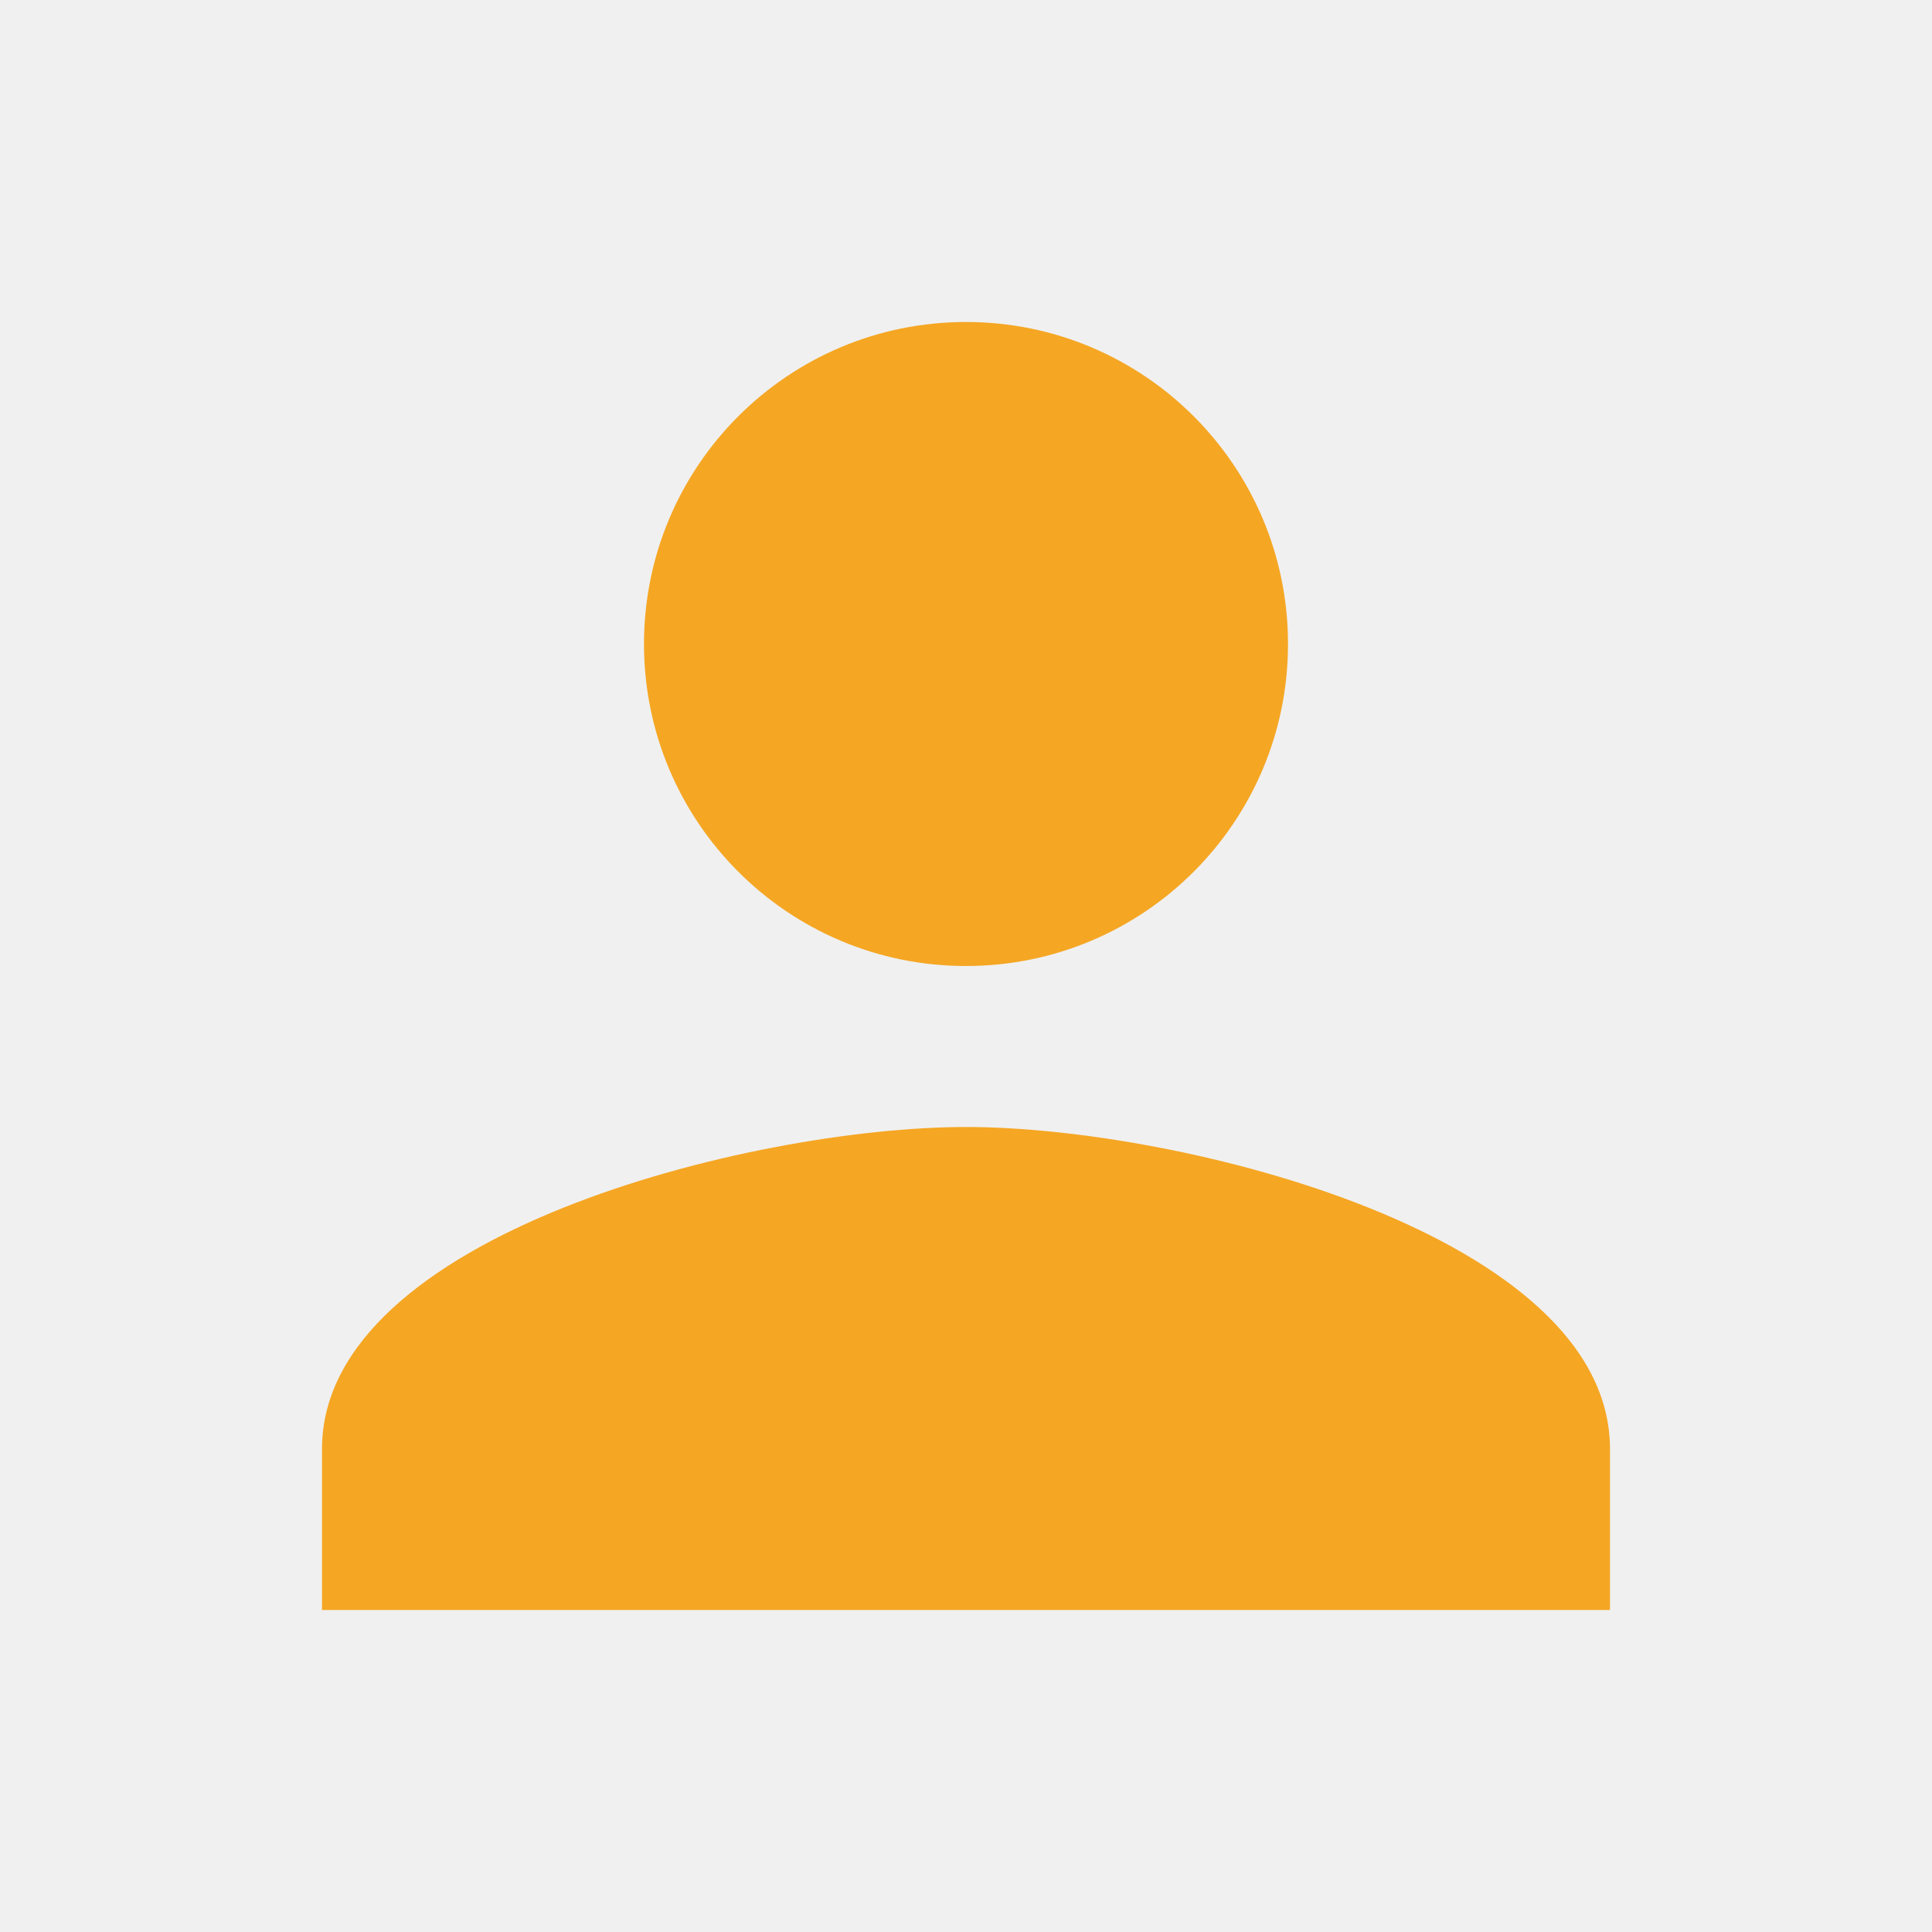
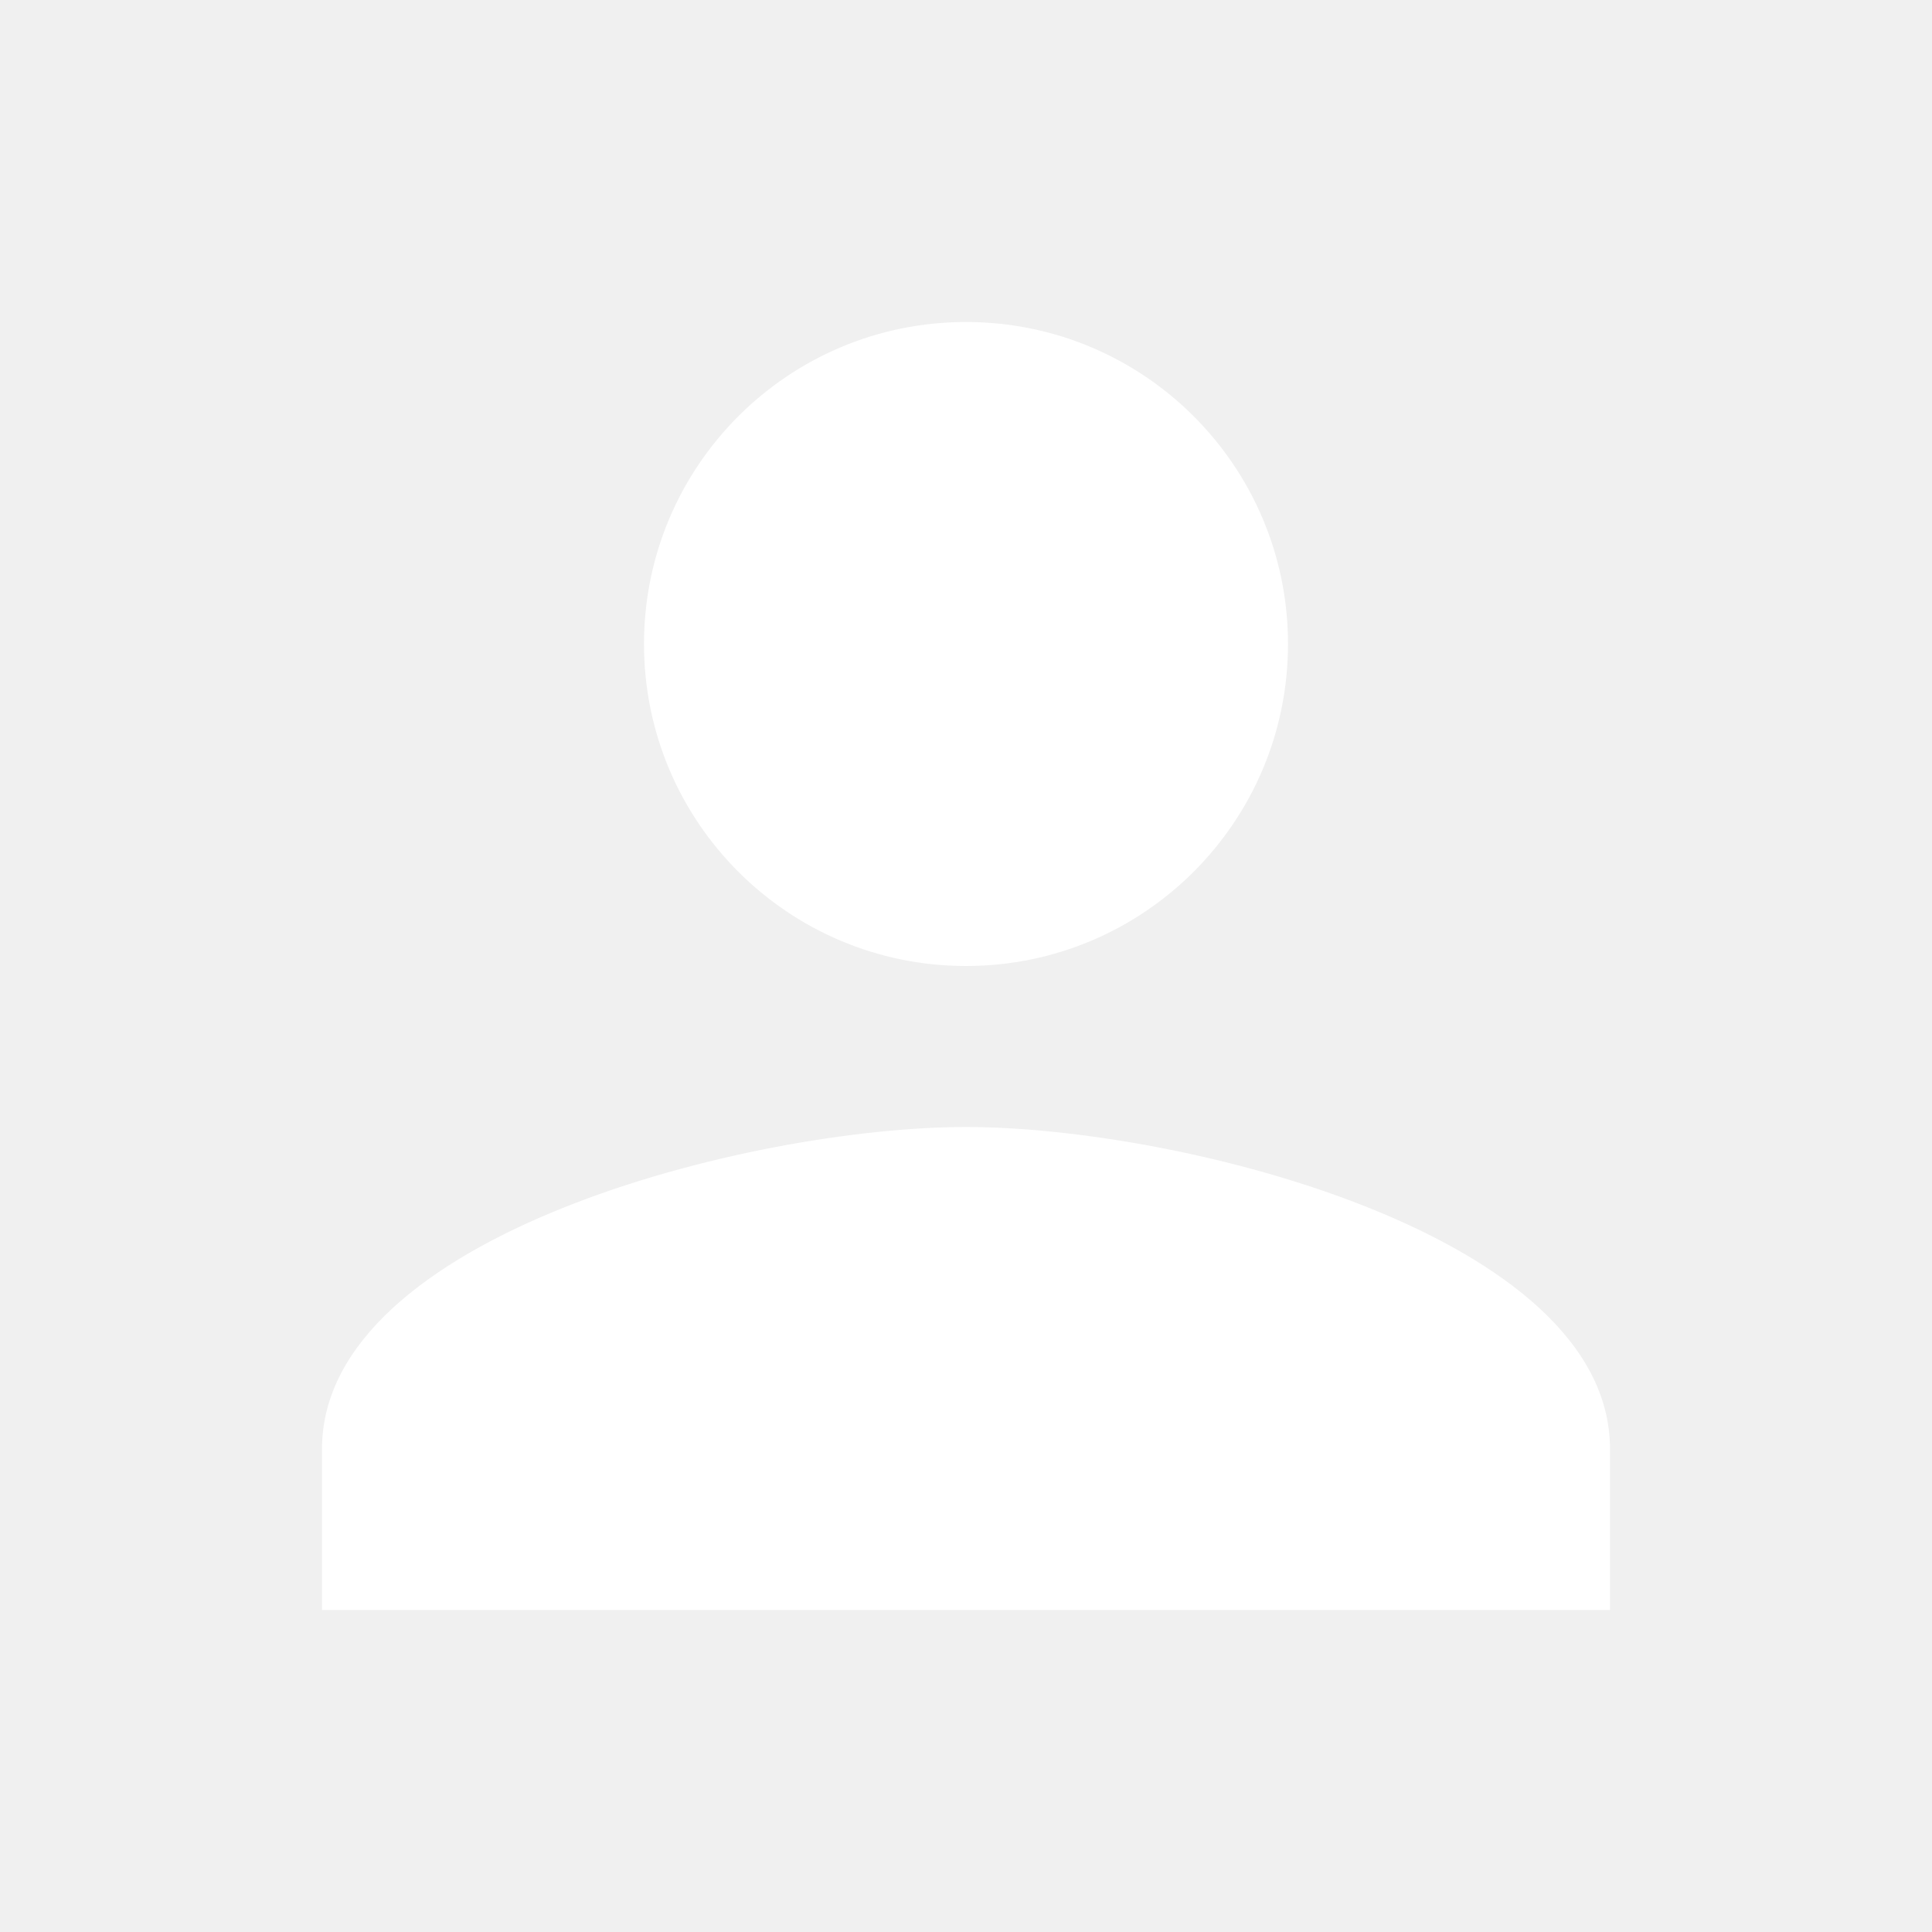
- <svg xmlns="http://www.w3.org/2000/svg" width="24" height="24" viewBox="0 0 24 24" fill="#F5A623">
+ <svg xmlns="http://www.w3.org/2000/svg" width="24" height="24" viewBox="0 0 24 24" fill="#FFFFFF">
  <path d="M12 12c2.21 0 4-1.79 4-4s-1.79-4-4-4-4 1.79-4 4 1.79 4 4 4zm0 2c-2.67 0-8 1.34-8 4v2h16v-2c0-2.66-5.33-4-8-4z" />
</svg>
